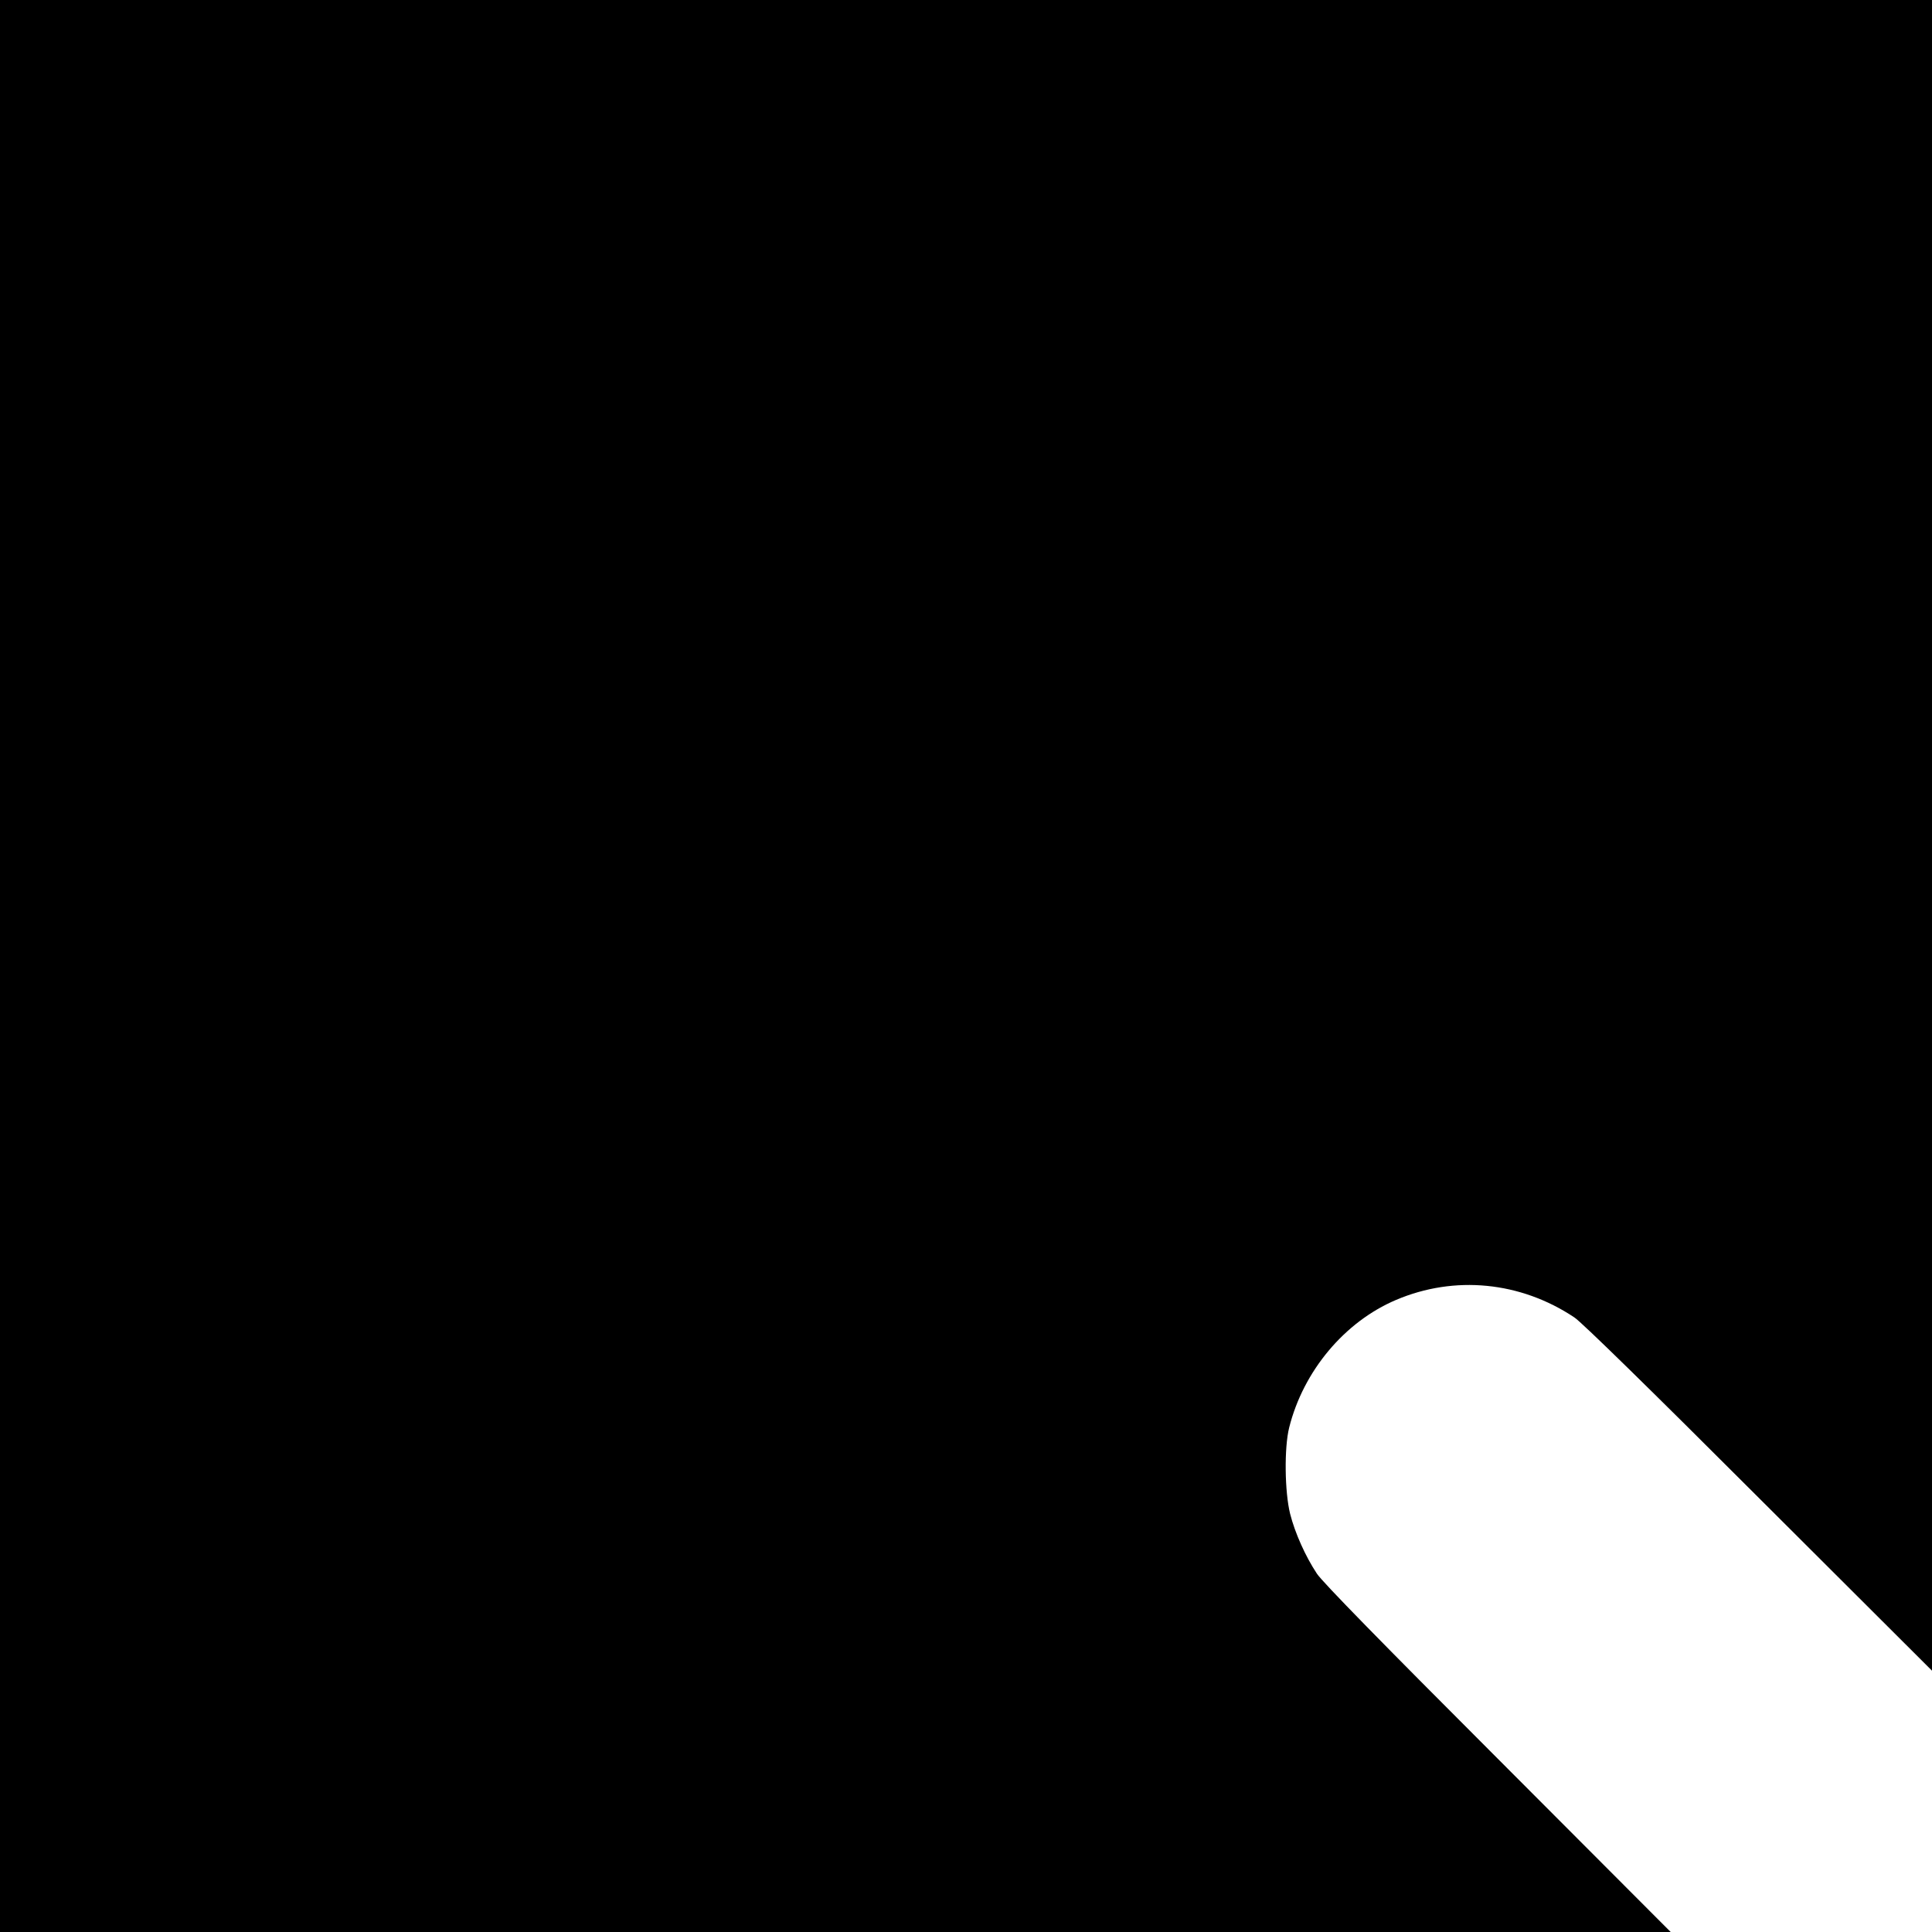
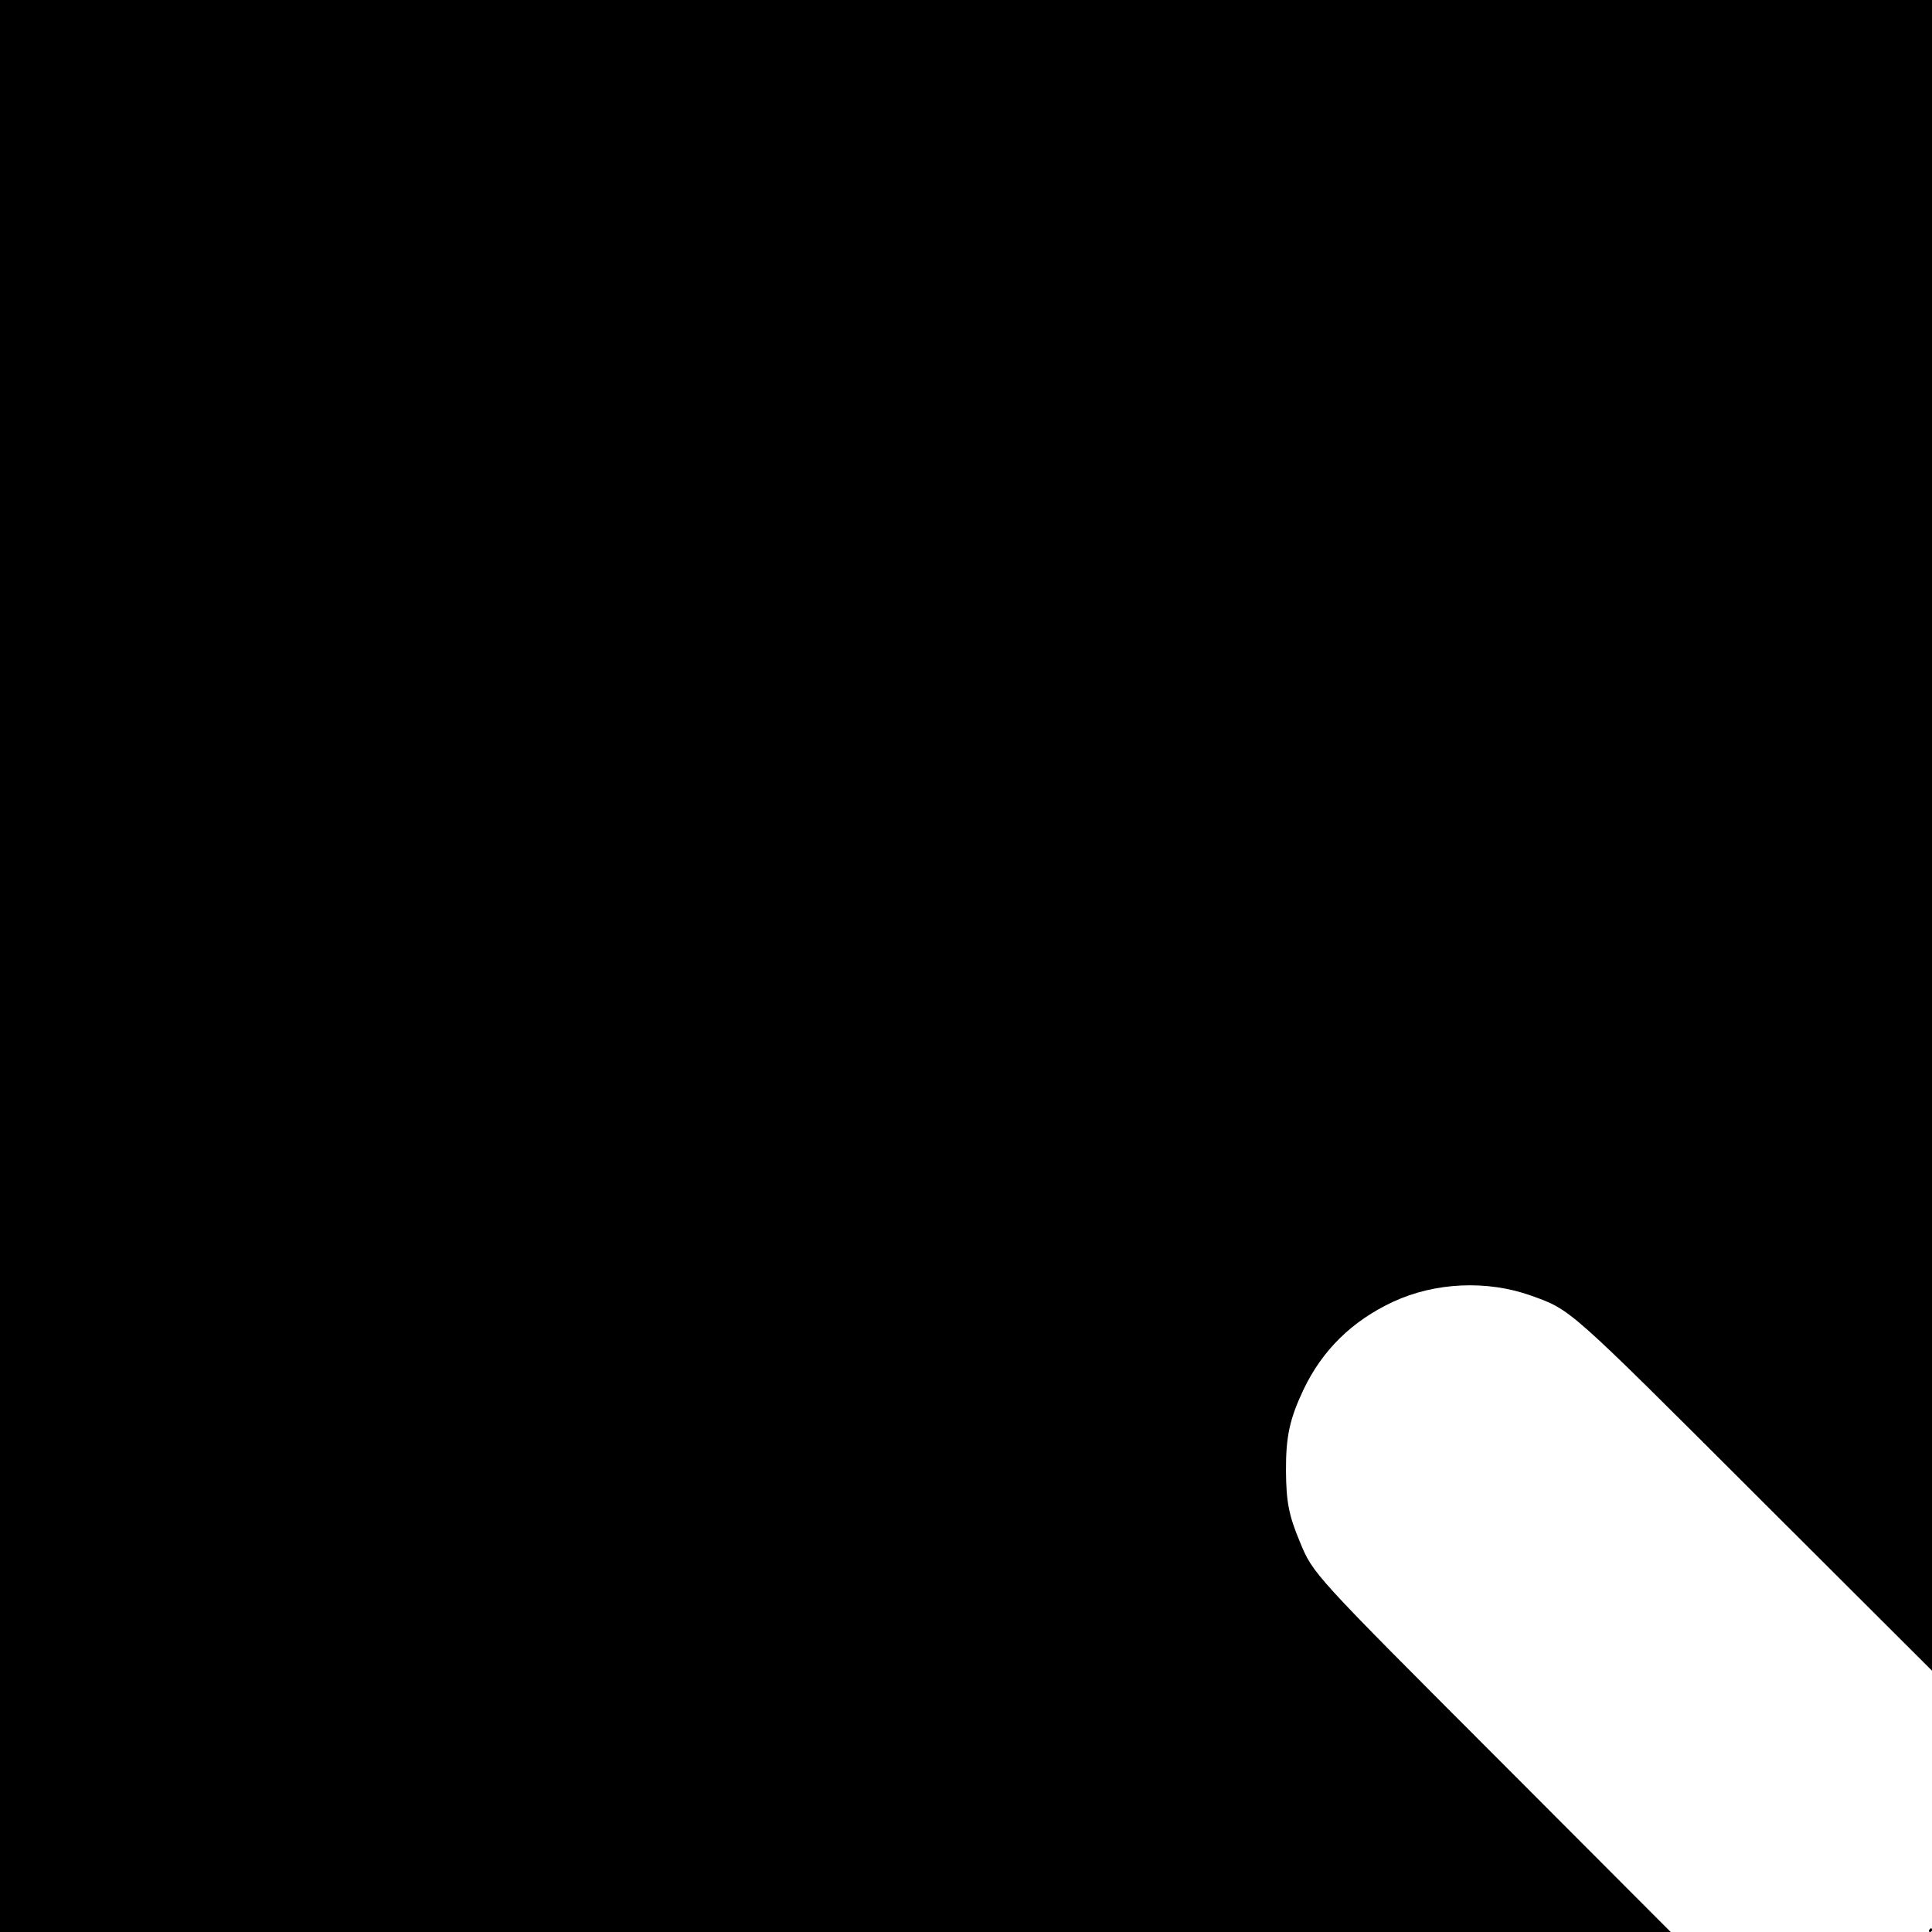
<svg xmlns="http://www.w3.org/2000/svg" version="1.0" width="1024pt" height="1024pt" viewBox="0 0 1024 1024" preserveAspectRatio="xMidYMid meet">
  <g transform="translate(0,1024) scale(0.1,-0.1)" fill="#000000" stroke="none">
-     <path d="M0 5120 l0 -5120 4427 0 4428 0 -916 918 c-611 611 -931 938 -959 981 -61 92 -116 215 -142 317 -29 116 -32 351 -5 458 75 299 293 560 566 676 310 132 660 98 946 -93 38 -25 399 -378 977 -956 l918 -916 0 4428 0 4427 -5120 0 -5120 0 0 -5120z" />
+     <path d="M0 5120 l0 -5120 4427 0 4428 0 -916 918 c-980 981 -979 979 -1049 1149 -59 141 -73 213 -74 378 -1 181 20 276 93 430 100 210 258 364 474 465 224 104 499 116 732 33 213 -77 190 -56 1207 -1072 l918 -916 0 4428 0 4427 -5120 0 -5120 0 0 -5120z" />
+     <path d="M10225 10 c-3 -5 -1 -10 4 -10 6 0 11 5 11 10 0 6 -2 10 -4 10 -3 0 -8 -4 -11 -10z" />
  </g>
</svg>
